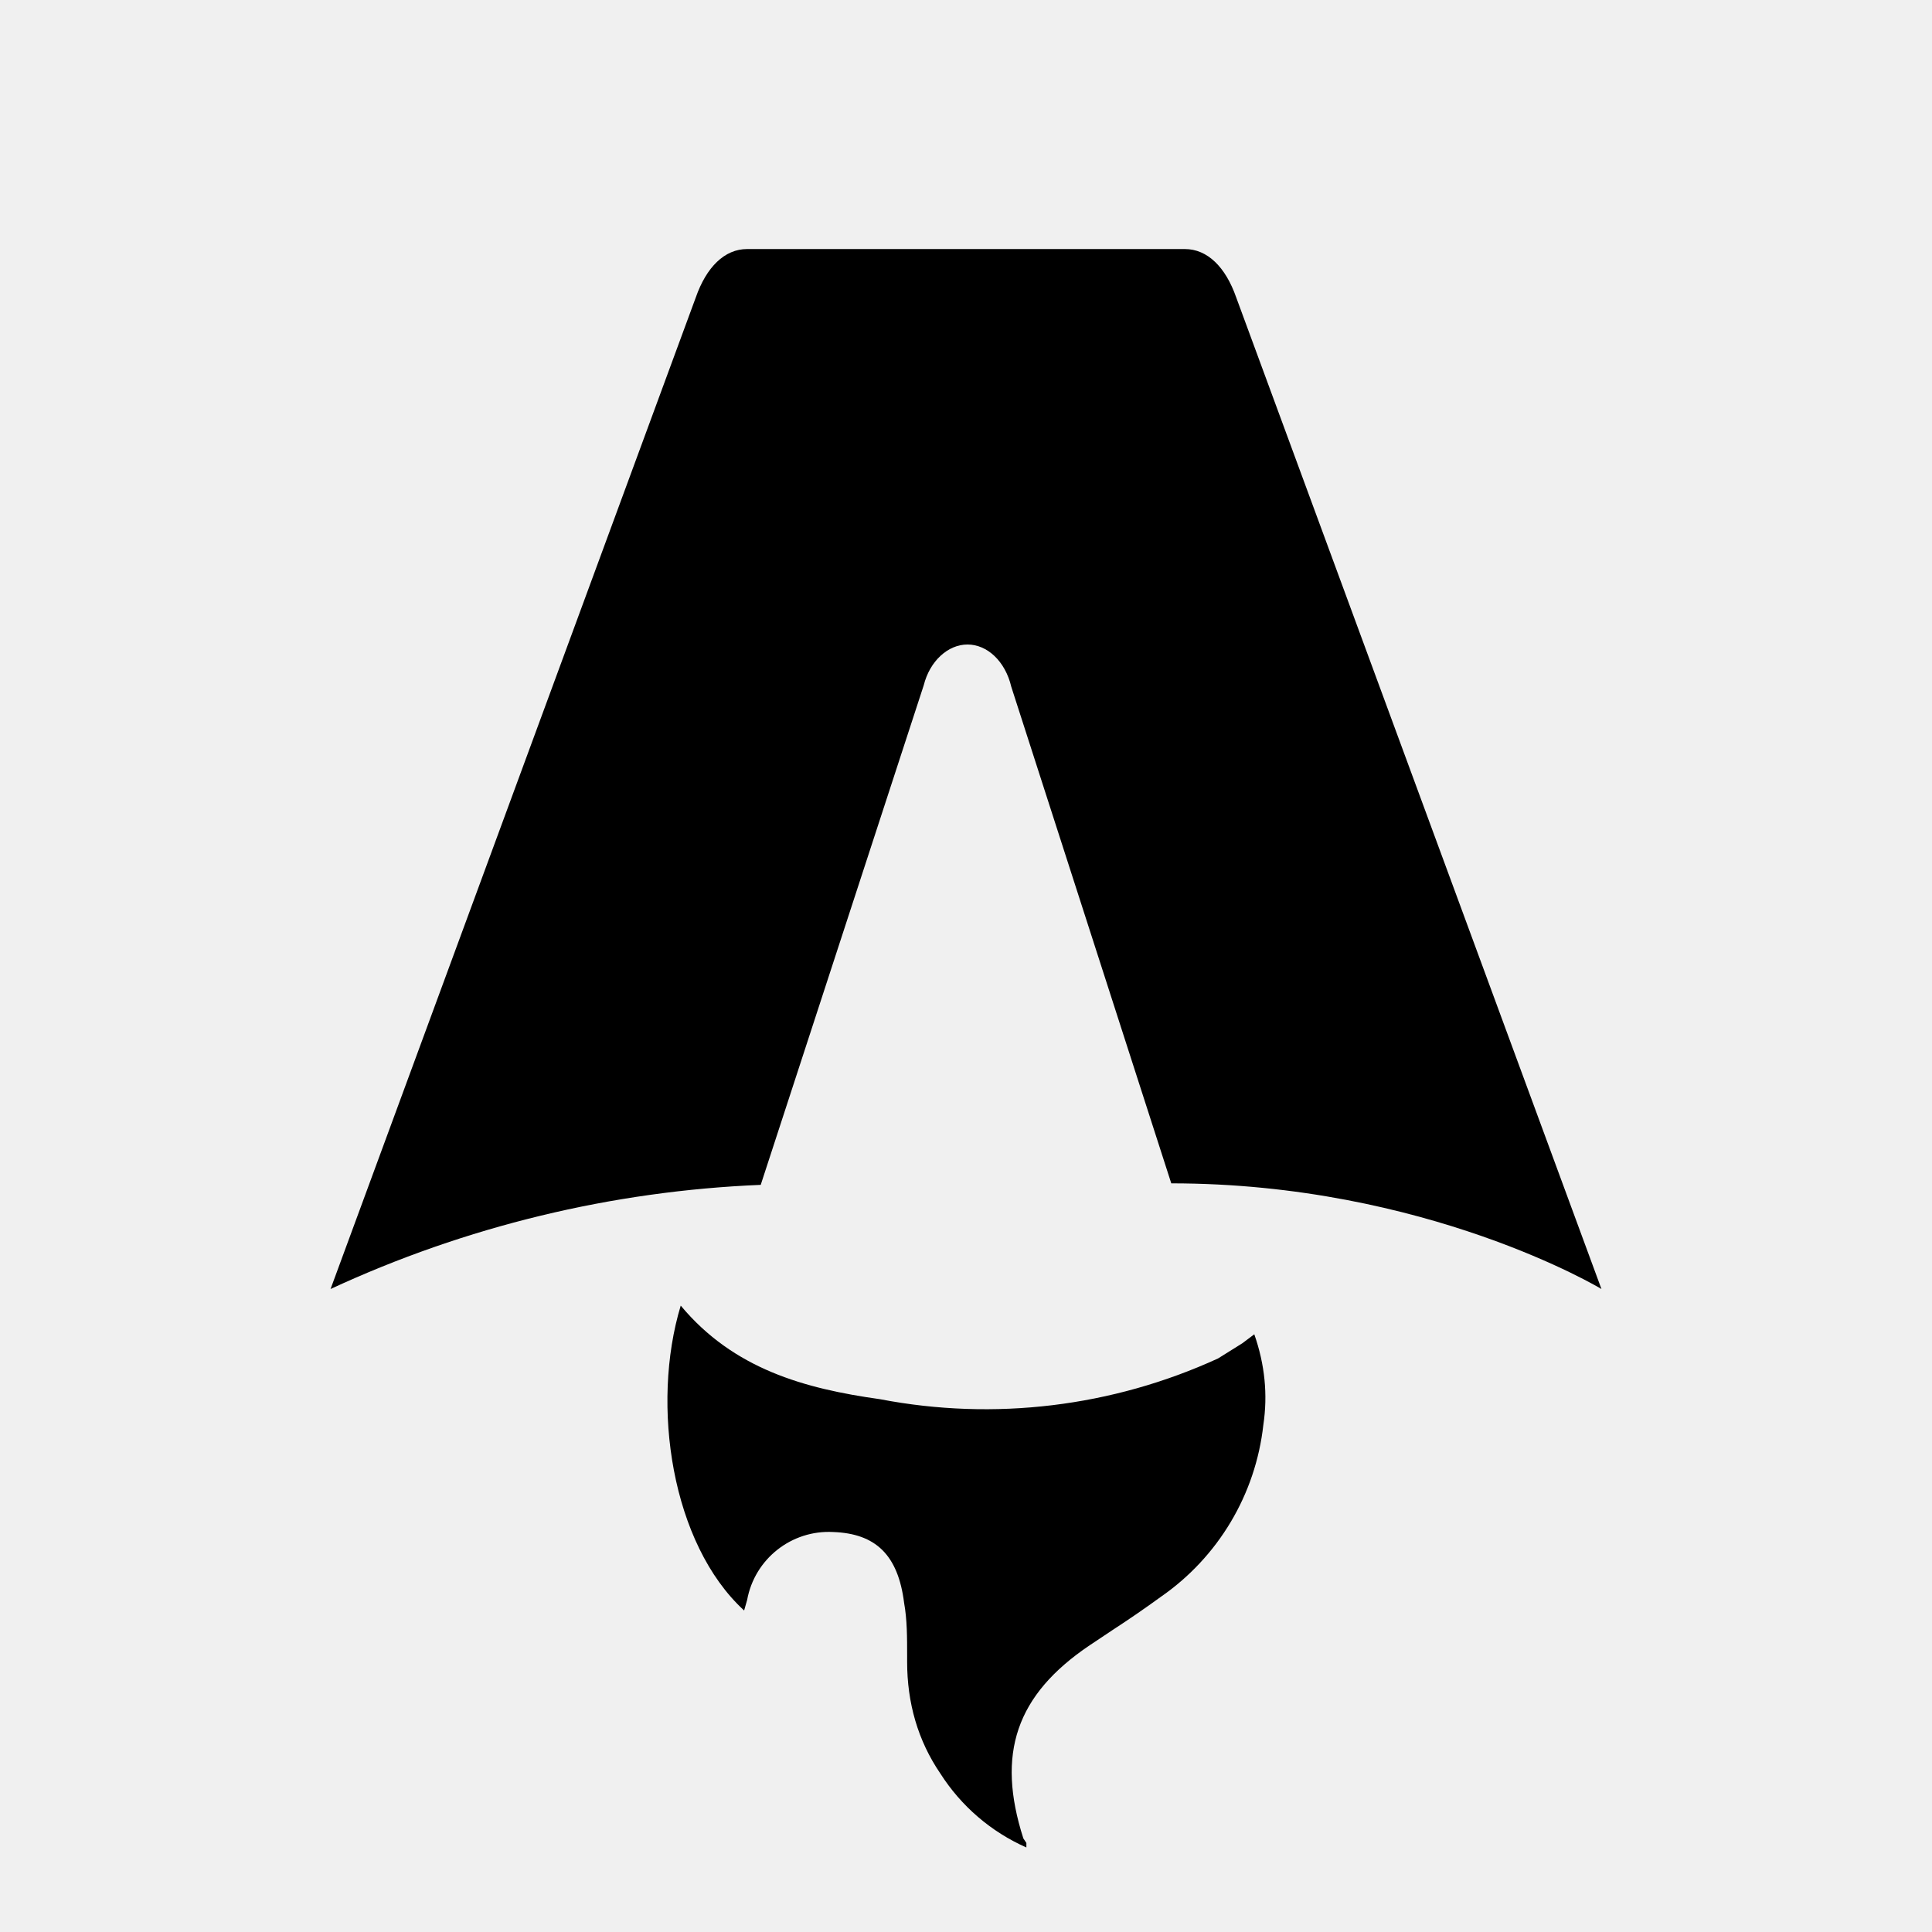
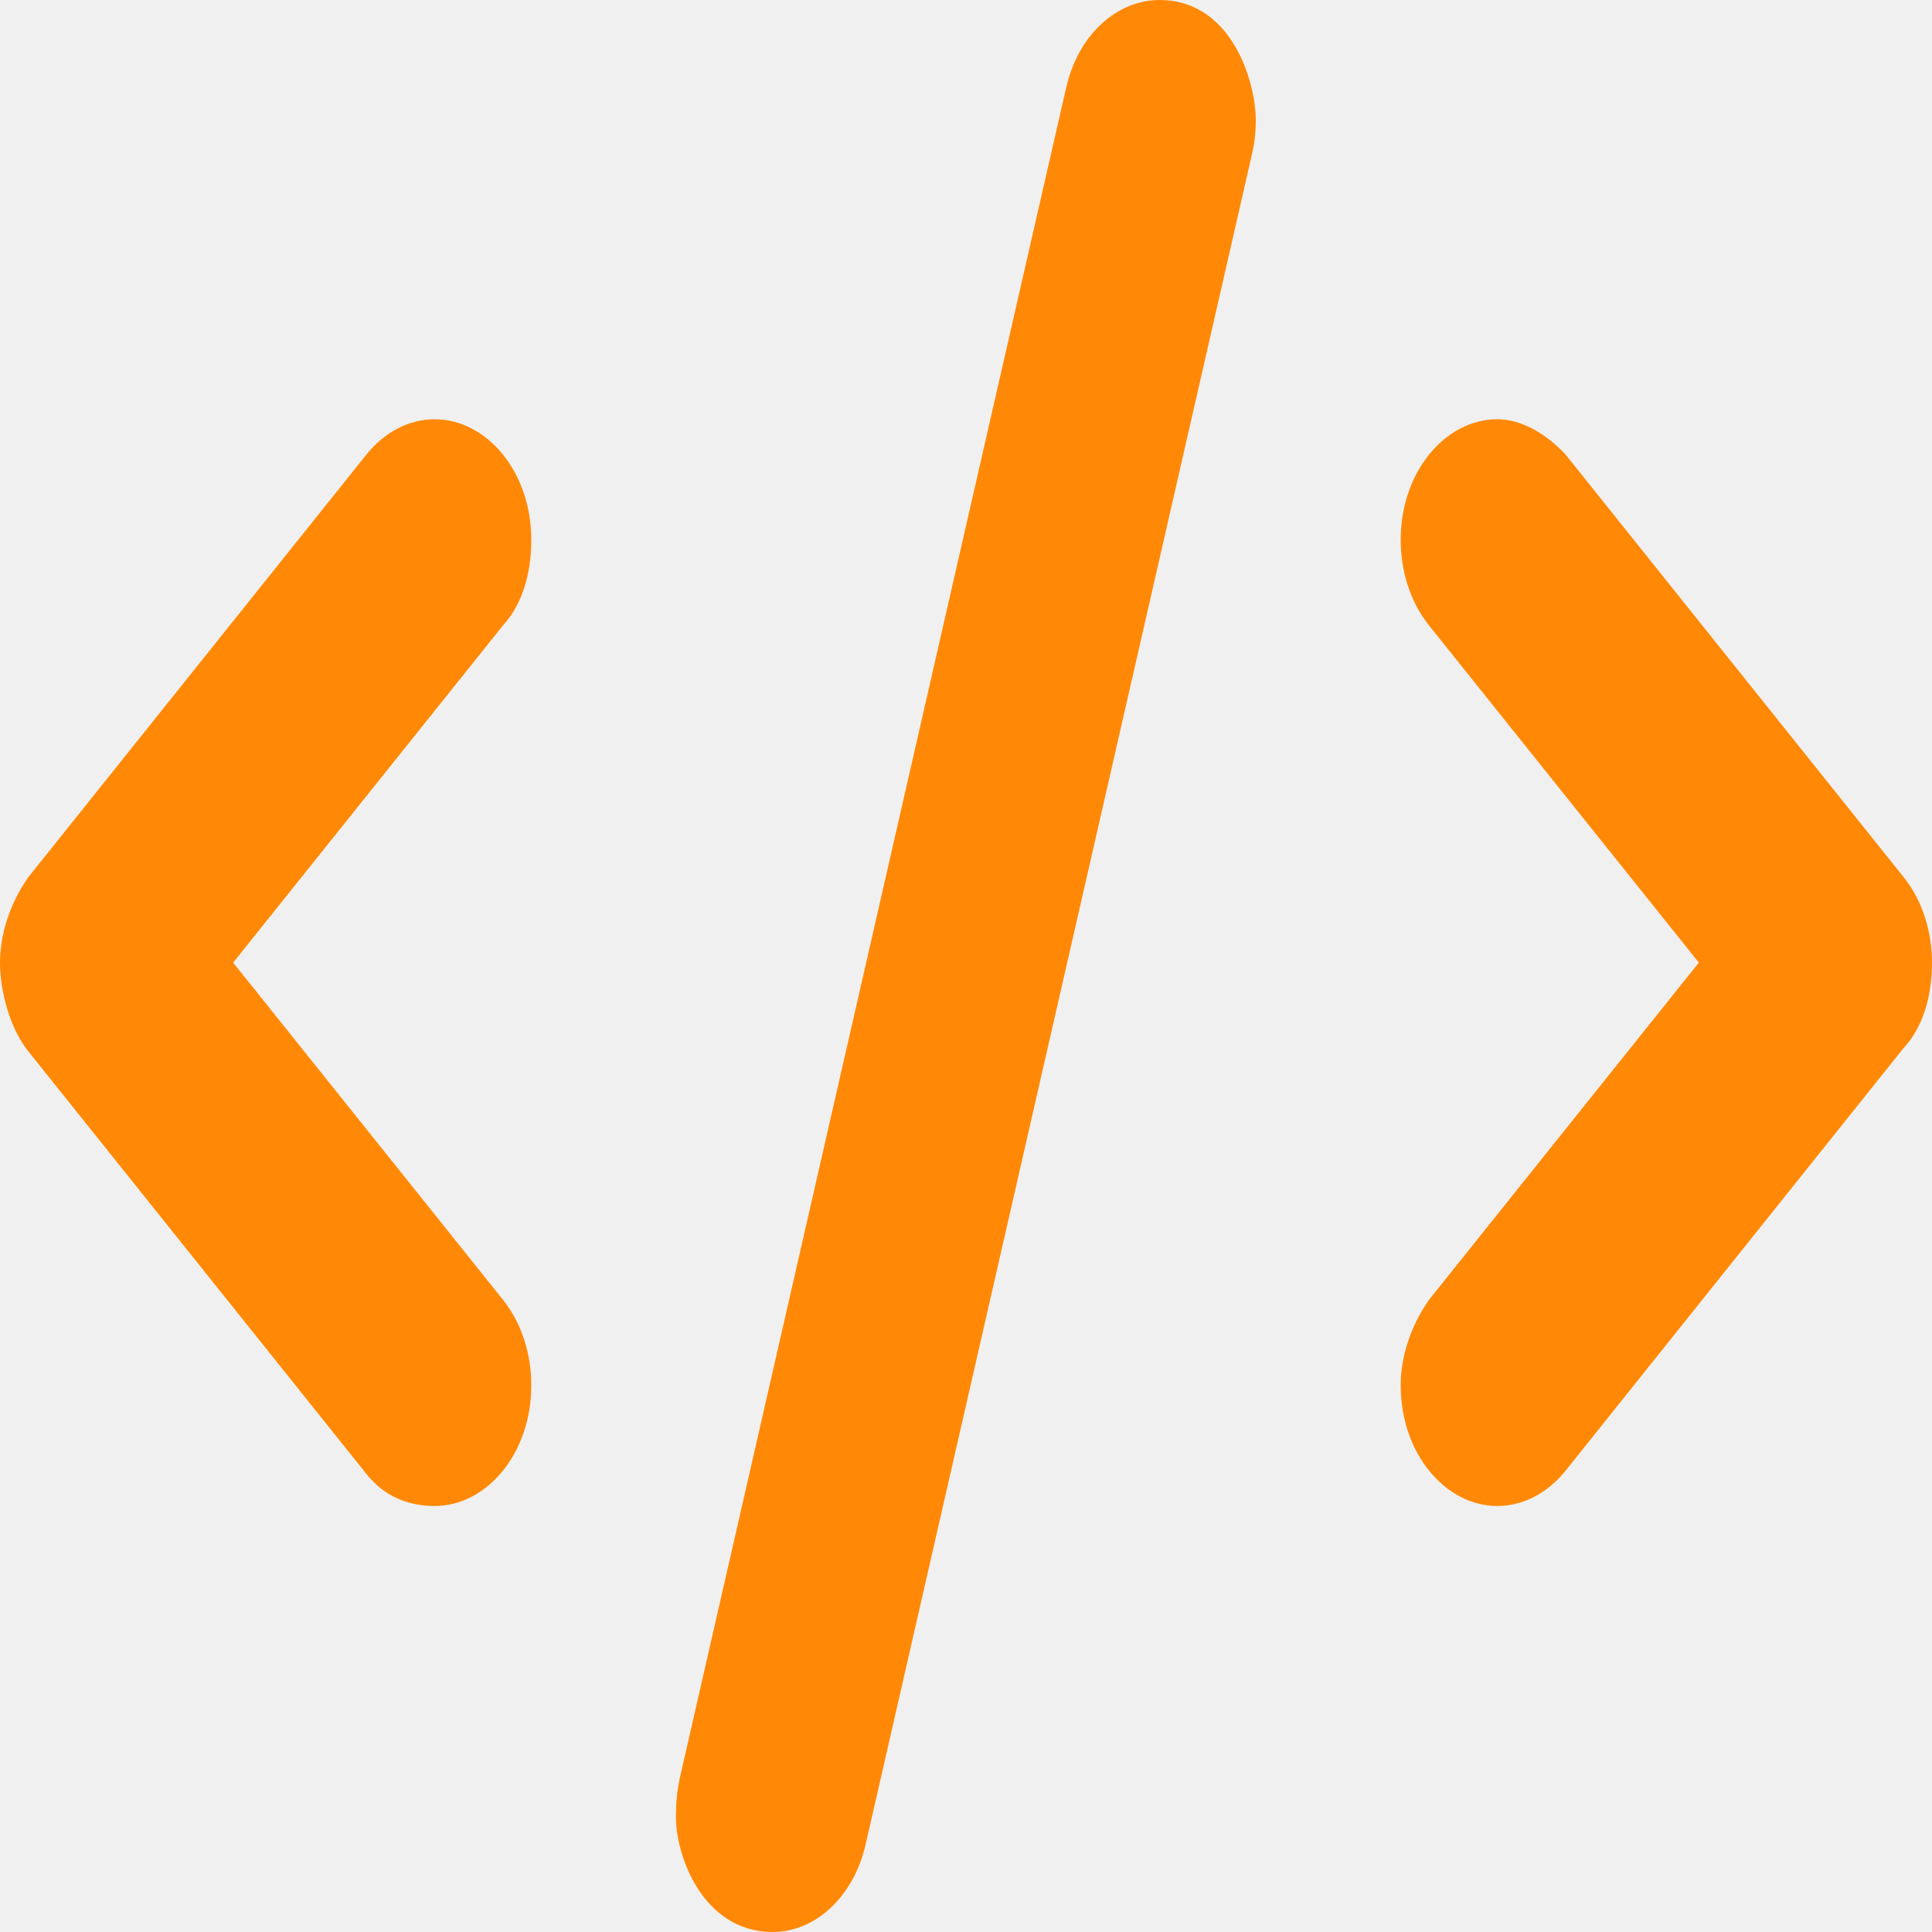
- <svg xmlns="http://www.w3.org/2000/svg" fill="none" viewBox="0 0 128 128">
-   <path d="M50.4 78.5a75.1 75.1 0 0 0-28.5 6.9l24.2-65.7c.7-2 1.9-3.2 3.4-3.2h29c1.5 0 2.7 1.2 3.4 3.2l24.2 65.7s-11.6-7-28.5-7L67 45.5c-.4-1.7-1.6-2.8-2.9-2.8-1.3 0-2.5 1.1-2.9 2.7L50.4 78.5Zm-1.1 28.2Zm-4.2-20.2c-2 6.6-.6 15.8 4.2 20.2a17.5 17.5 0 0 1 .2-.7 5.5 5.5 0 0 1 5.7-4.5c2.8.1 4.3 1.5 4.7 4.7.2 1.1.2 2.3.2 3.5v.4c0 2.7.7 5.2 2.2 7.4a13 13 0 0 0 5.7 4.9v-.3l-.2-.3c-1.8-5.6-.5-9.5 4.4-12.8l1.5-1a73 73 0 0 0 3.2-2.2 16 16 0 0 0 6.8-11.4c.3-2 .1-4-.6-6l-.8.6-1.6 1a37 37 0 0 1-22.4 2.7c-5-.7-9.7-2-13.2-6.2Z" />
-   <style>
-         path { fill: #000; }
-         @media (prefers-color-scheme: dark) {
-             path { fill: #FFF; }
-         }
-     </style>
+ <svg xmlns="http://www.w3.org/2000/svg" version="1.1" width="16" height="16">
+   <svg width="16" height="16" viewBox="0 0 16 16" fill="none">
+     <path d="M10.4 0.998C10.4 0.68 10.203 0 9.602 0C9.253 0 8.931 0.283 8.83 0.724L5.63 14.724C5.61 14.814 5.599 14.906 5.599 14.999C5.577 15.322 5.8 16 6.4 16C6.748 16 7.068 15.714 7.169 15.274L10.369 1.274C10.39 1.182 10.4 1.089 10.4 0.998ZM4.4 4.472C4.4 3.901 4.026 3.472 3.6 3.472C3.395 3.472 3.191 3.57 3.034 3.765L0.234 7.265C0.078 7.487 0 7.744 0 7.972C0 8.2 0.078 8.512 0.234 8.706L3.034 12.206C3.19 12.403 3.395 12.472 3.6 12.472C4.026 12.472 4.4 12.043 4.4 11.472C4.4 11.216 4.322 10.96 4.166 10.765L1.931 7.972L4.166 5.179C4.322 5.009 4.4 4.756 4.4 4.472ZM16 7.972C16 7.716 15.922 7.46 15.766 7.265L12.966 3.765C12.81 3.597 12.605 3.472 12.4 3.472C11.974 3.472 11.6 3.901 11.6 4.472C11.6 4.728 11.678 4.984 11.834 5.179L14.069 7.972L11.834 10.765C11.678 10.988 11.6 11.244 11.6 11.472C11.6 12.043 11.974 12.472 12.4 12.472C12.605 12.472 12.809 12.374 12.966 12.179L15.765 8.679C15.922 8.512 16 8.256 16 7.972Z" fill="#FF8906" />
+   </svg>
+   <style>@media (prefers-color-scheme: light) { :root { filter: none; } }
+ </style>
</svg>
